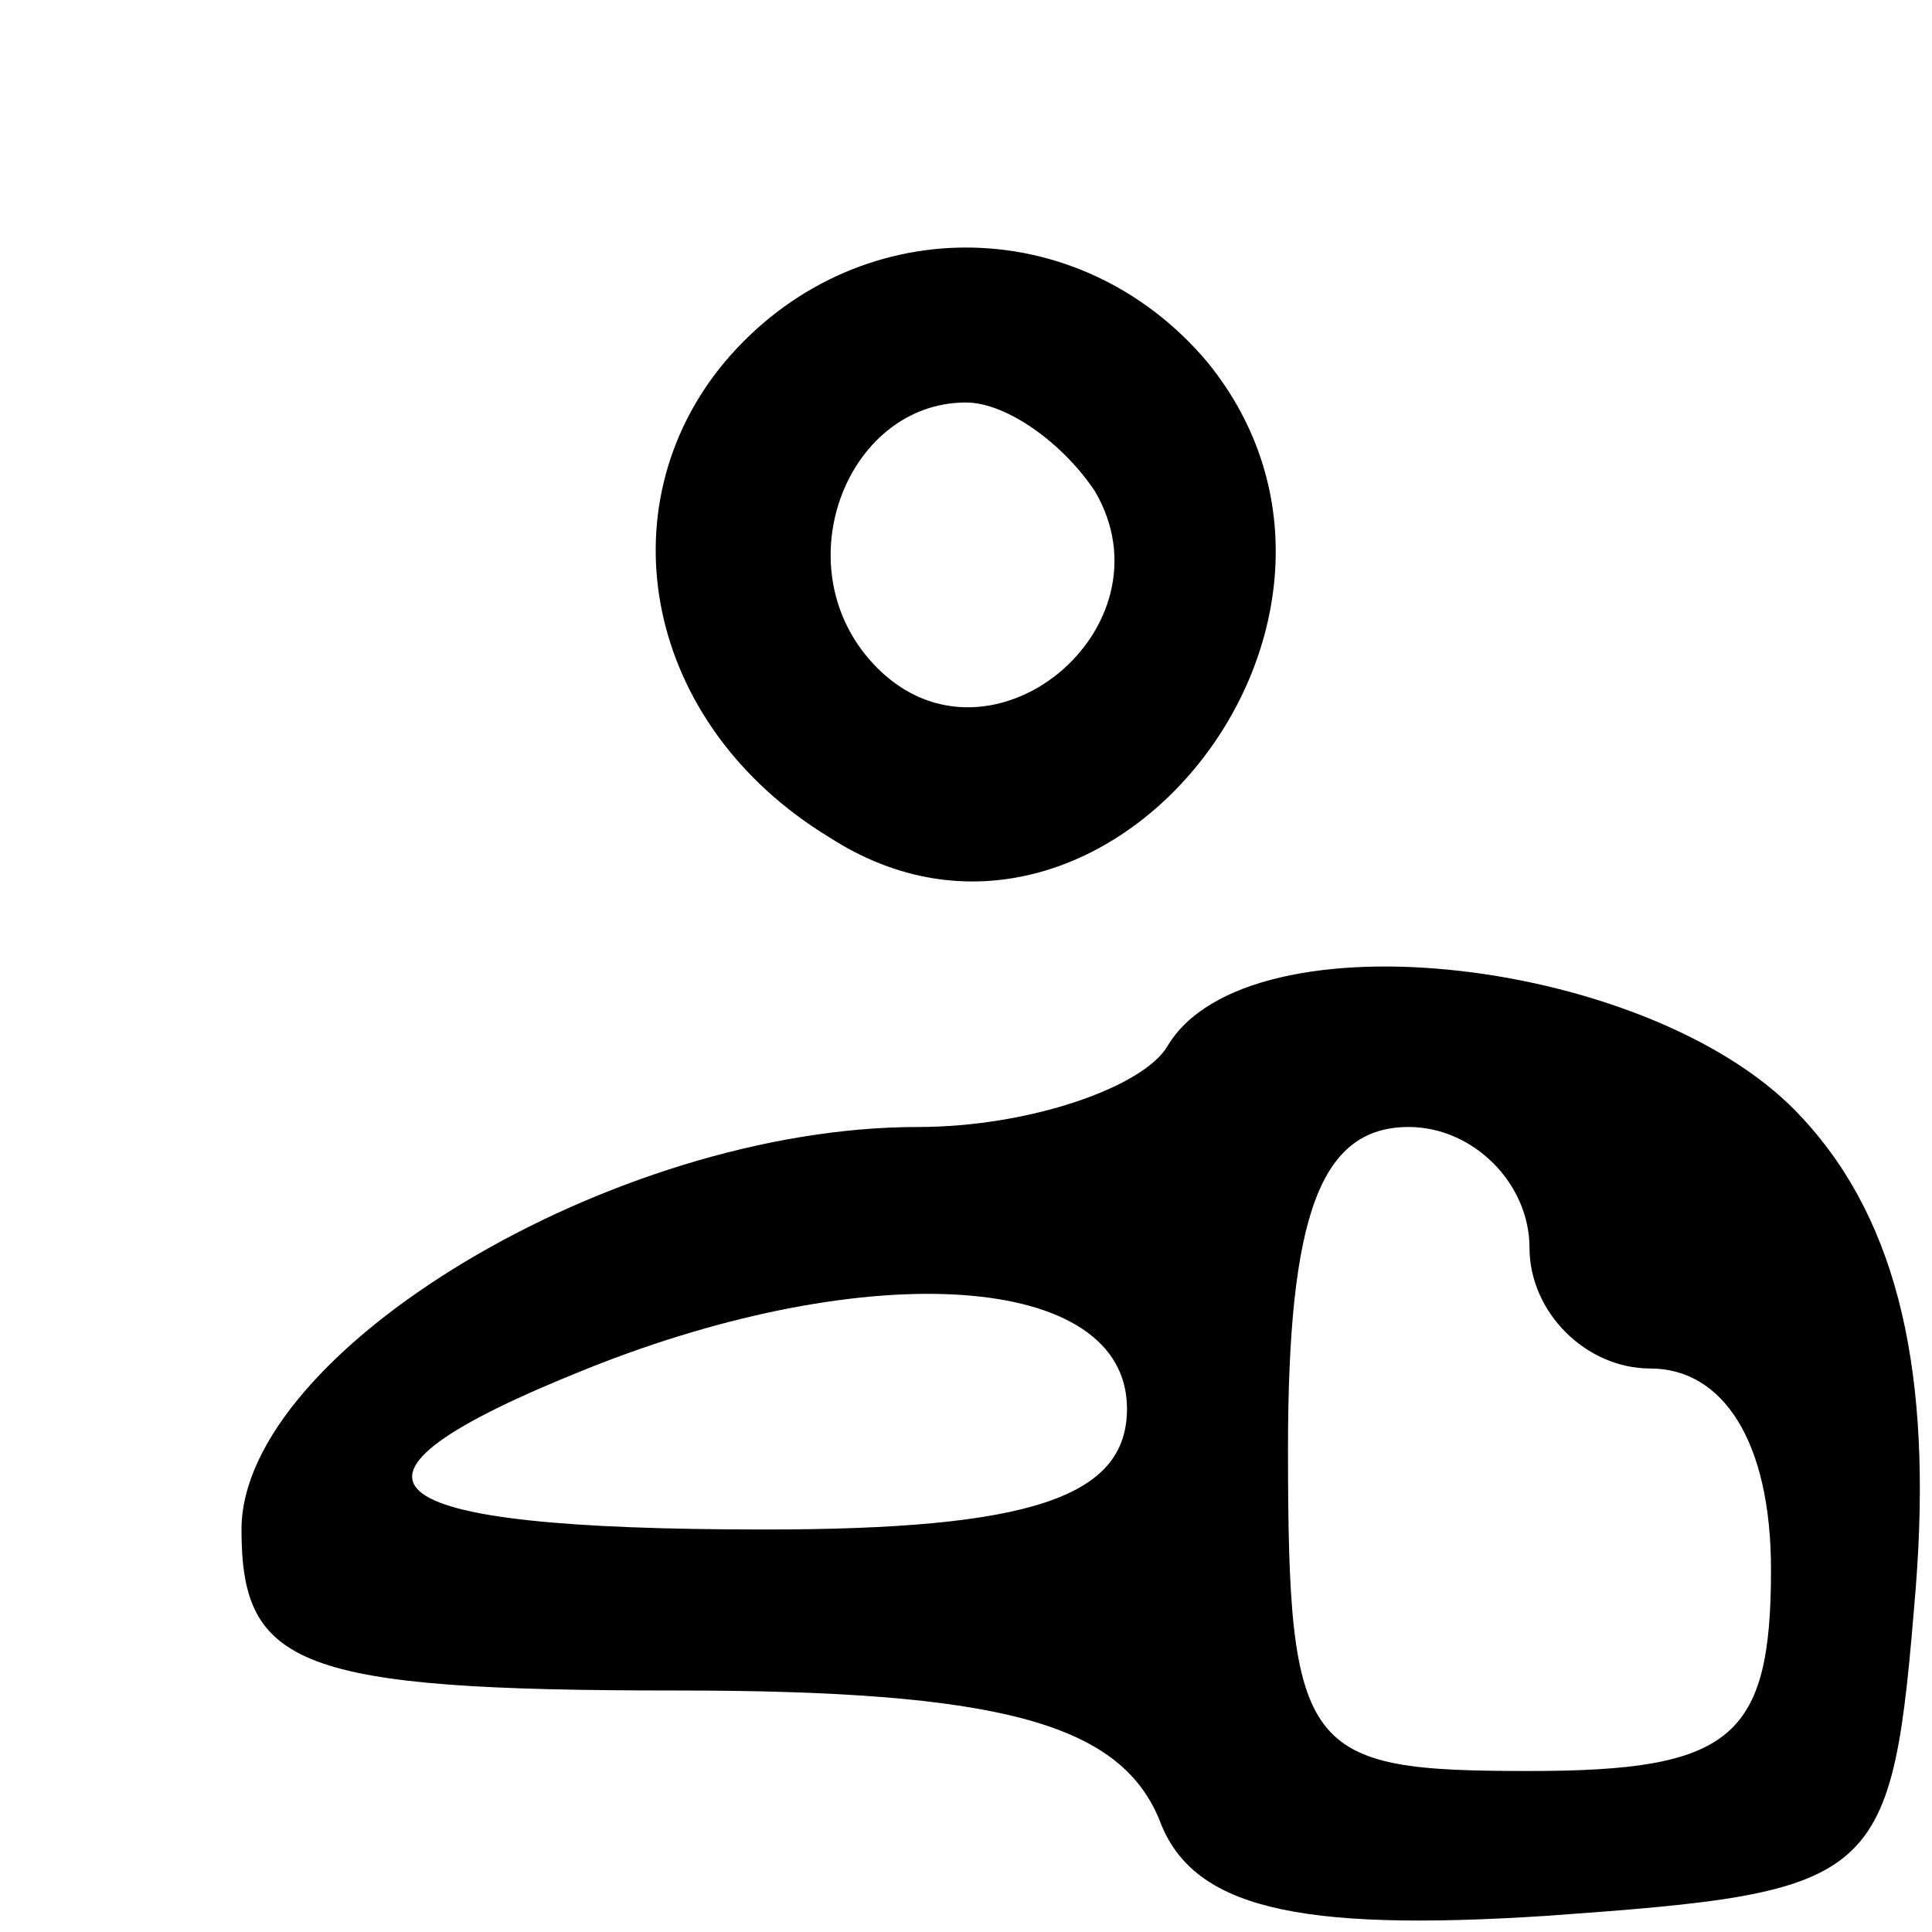
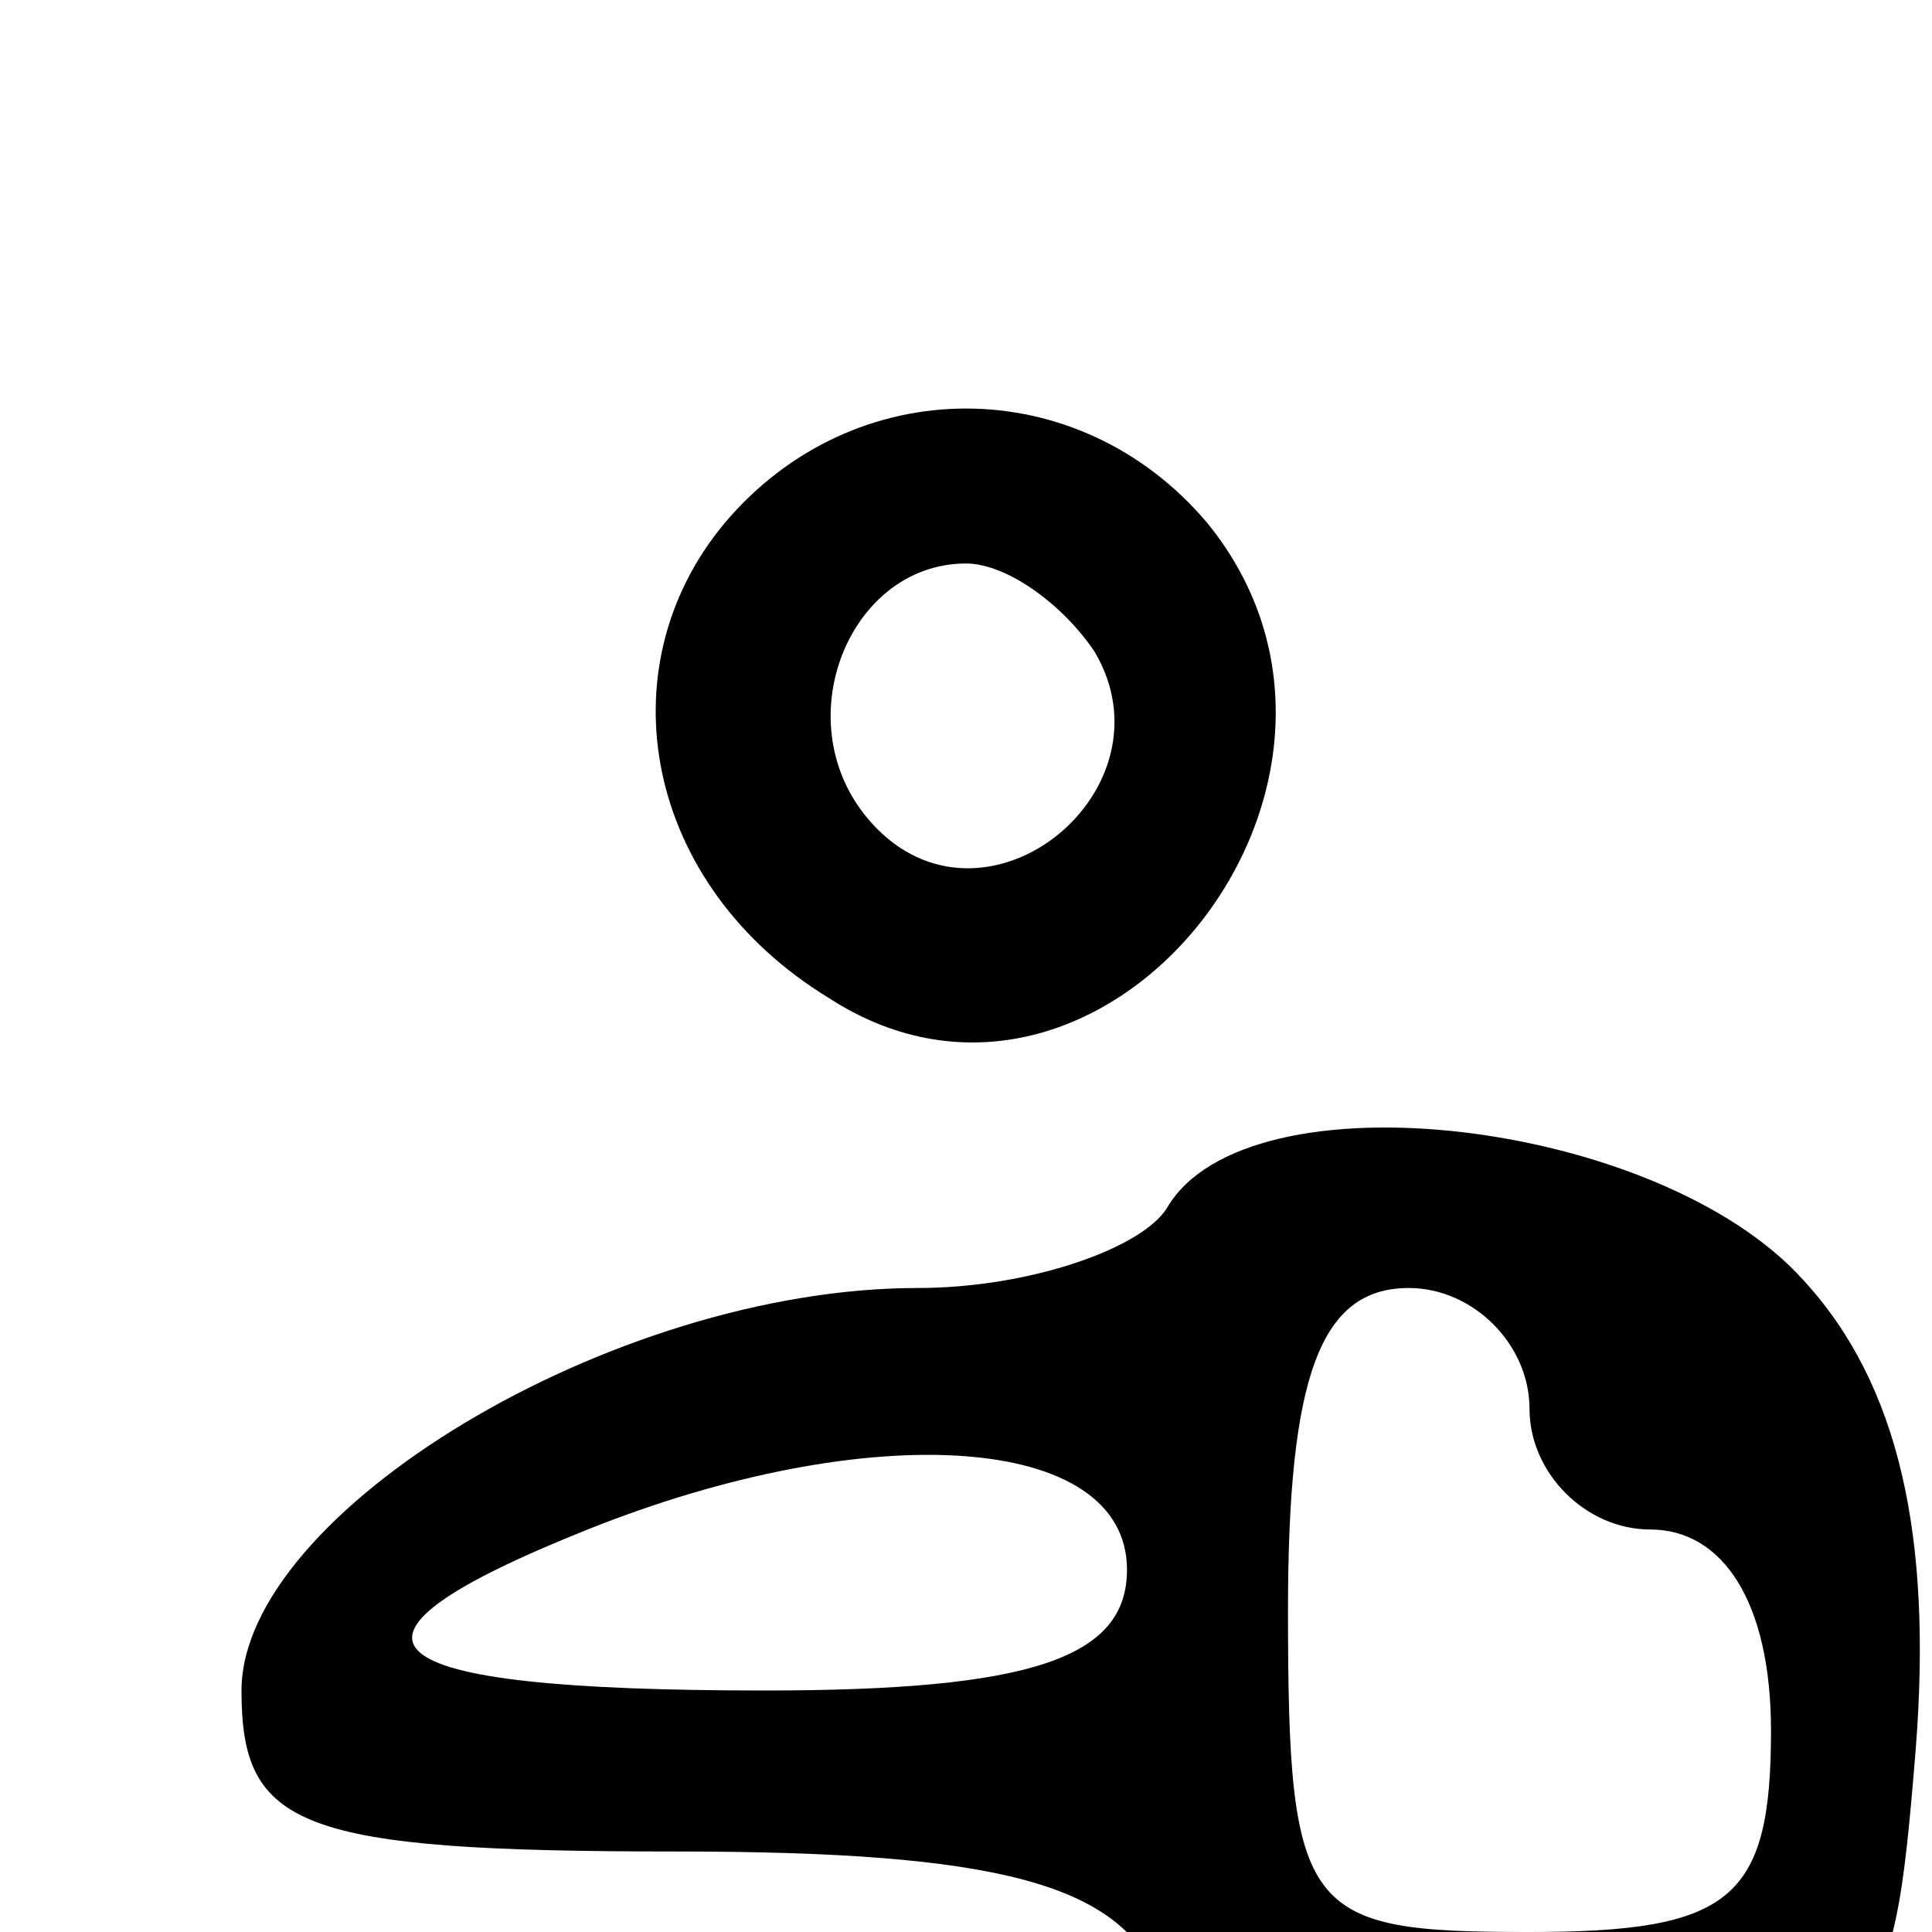
- <svg xmlns="http://www.w3.org/2000/svg" version="1.0" width="24pt" height="24pt" viewBox="0 0 24 24" preserveAspectRatio="xMidYMid meet">
+ <svg xmlns="http://www.w3.org/2000/svg" version="1.0" width="24pt" height="24pt" viewBox="0 0 24 20" preserveAspectRatio="xMidYMid meet">
  <g transform="translate(0,24) scale(0.1,-0.1)" stroke="none">
    <path d="M90 195 c-15 -18 -10 -45 13 -59 34 -22 73 27 47 59 -16 19 -44 19 -60 0z m46 -16 c10 -17 -13 -36 -27 -22 -12 12 -4 33 11 33 5 0 12 -5 16 -11z" />
    <path d="M145 110 c-3 -5 -17 -10 -31 -10 -38 0 -84 -28 -84 -50 0 -17 7 -20 54 -20 40 0 55 -4 60 -16 4 -11 17 -14 48 -12 42 3 43 4 46 41 2 26 -2 45 -14 58 -18 20 -69 26 -79 9z m45 -25 c0 -8 7 -15 15 -15 9 0 15 -9 15 -25 0 -21 -5 -25 -30 -25 -28 0 -30 2 -30 40 0 29 4 40 15 40 8 0 15 -7 15 -15z m-50 -20 c0 -11 -12 -15 -45 -15 -50 0 -57 6 -22 20 35 14 67 12 67 -5z" />
  </g>
</svg>
